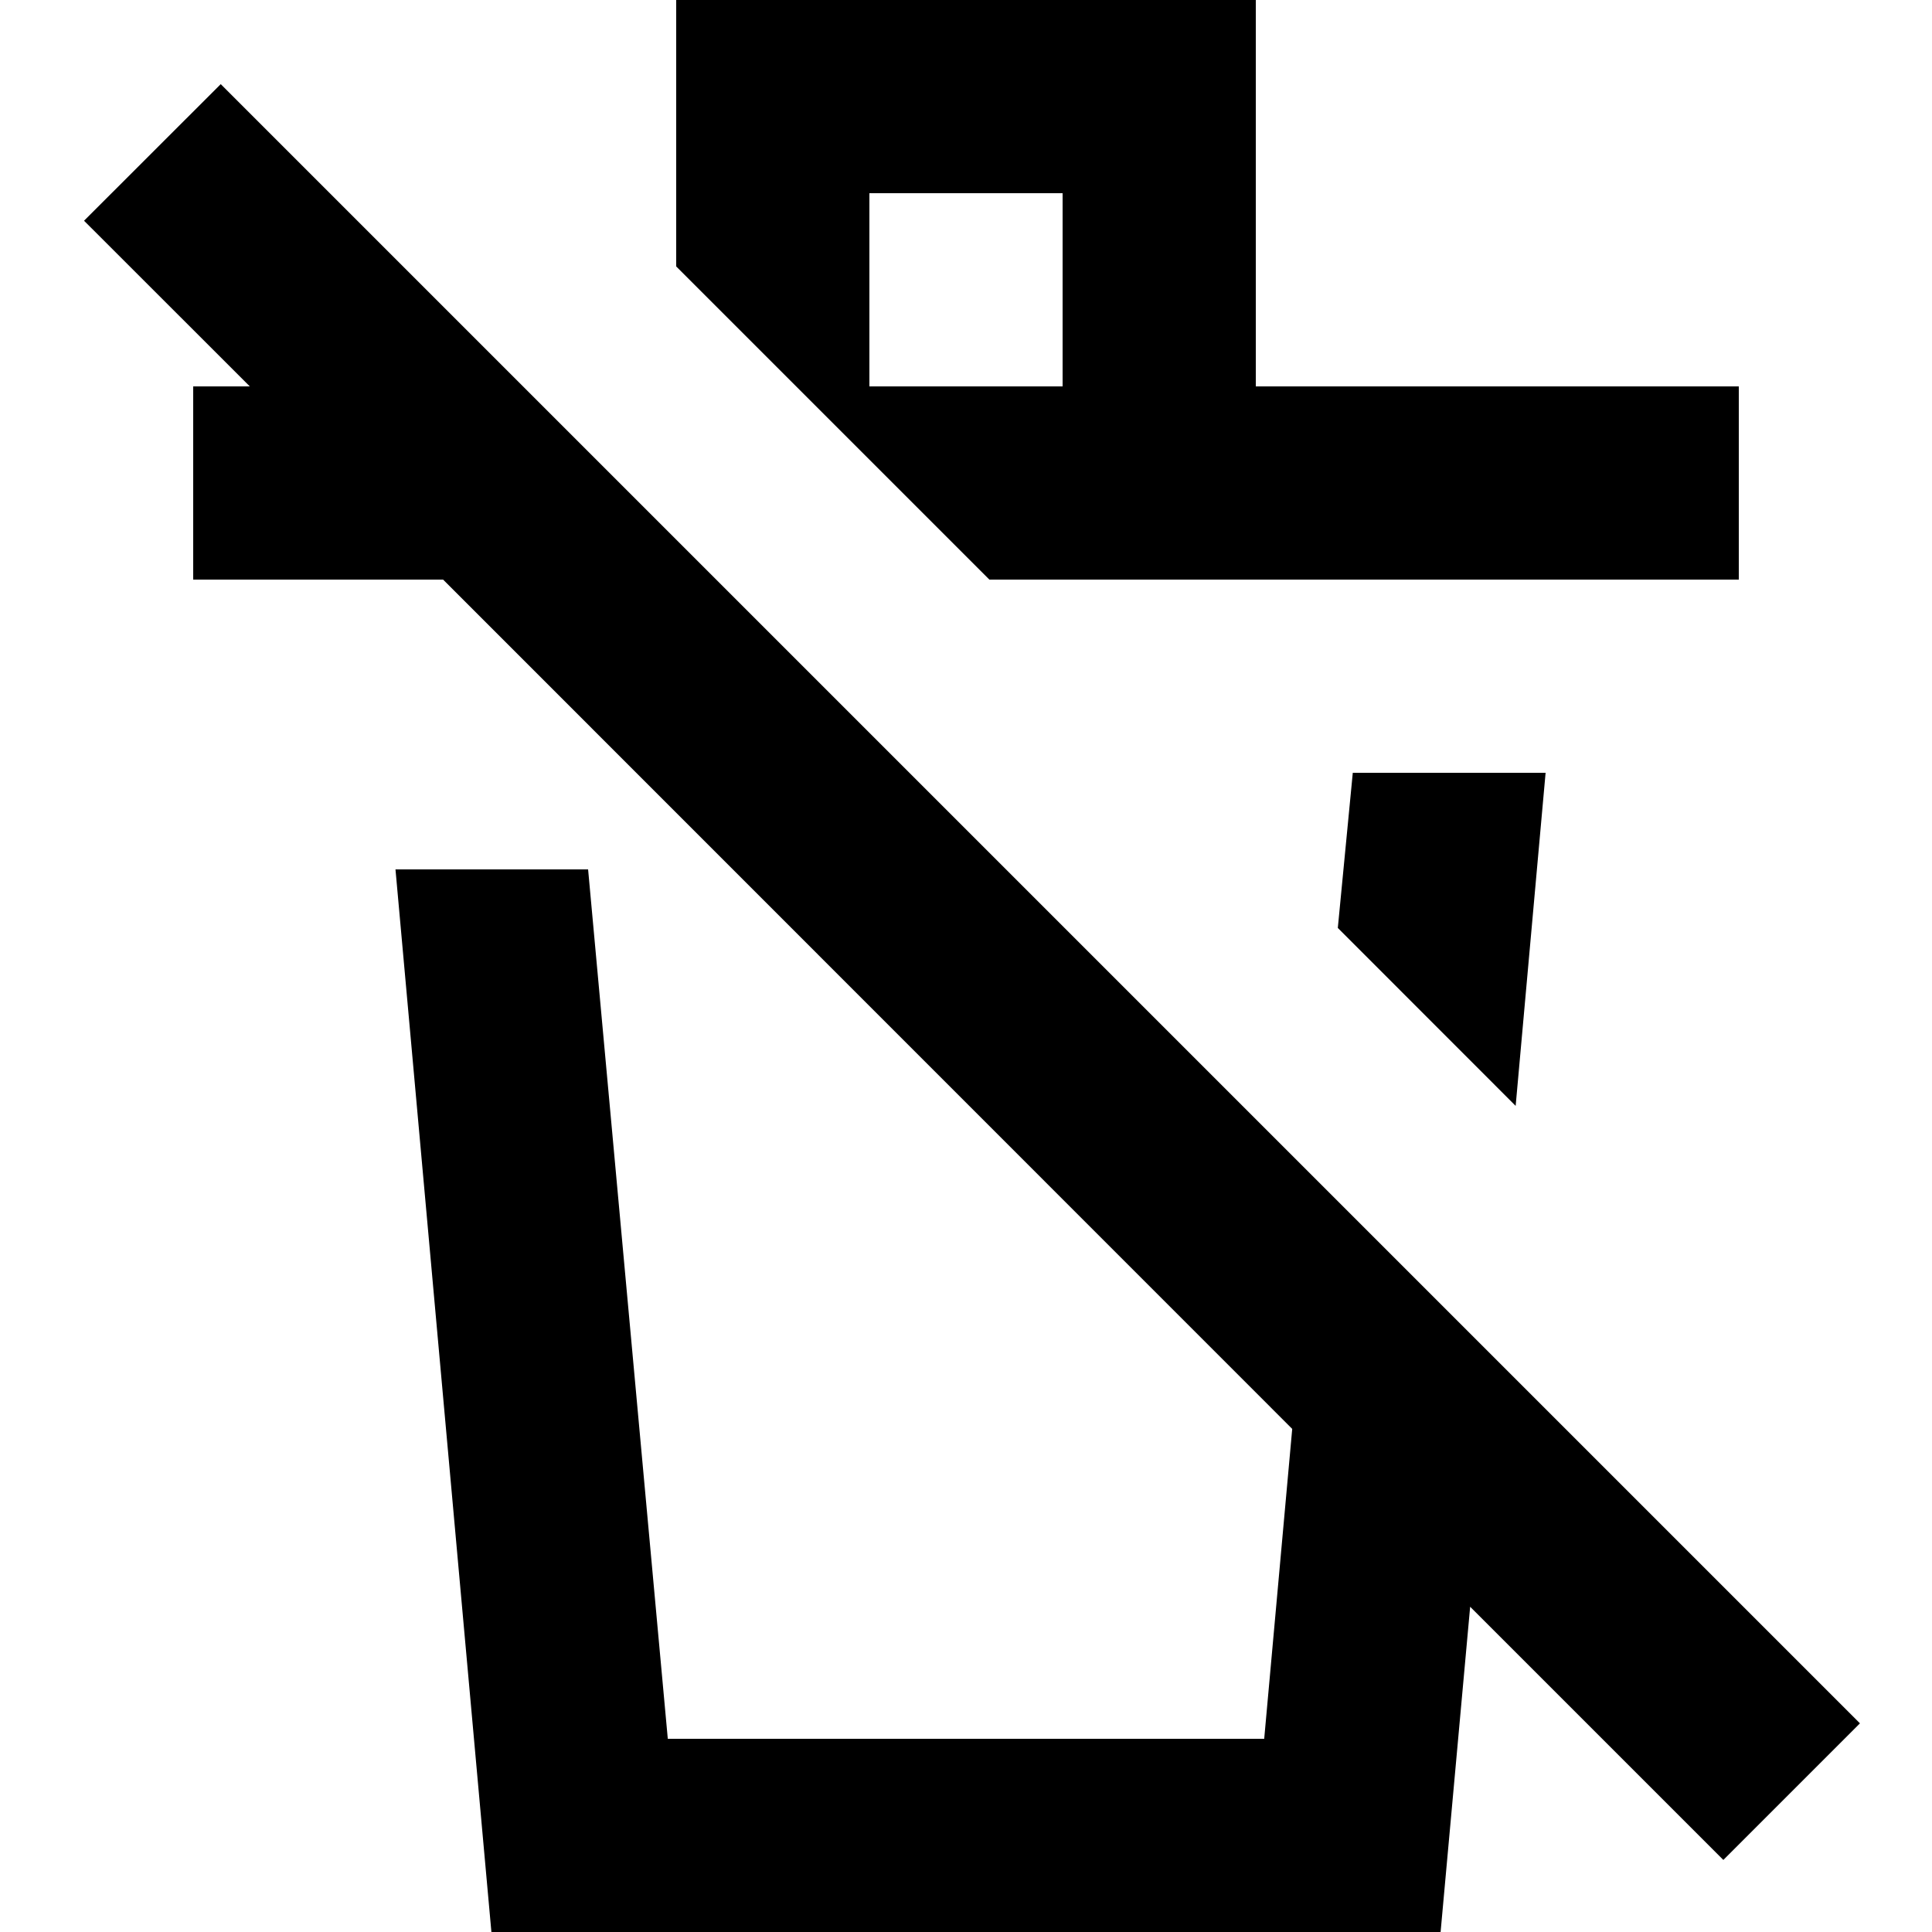
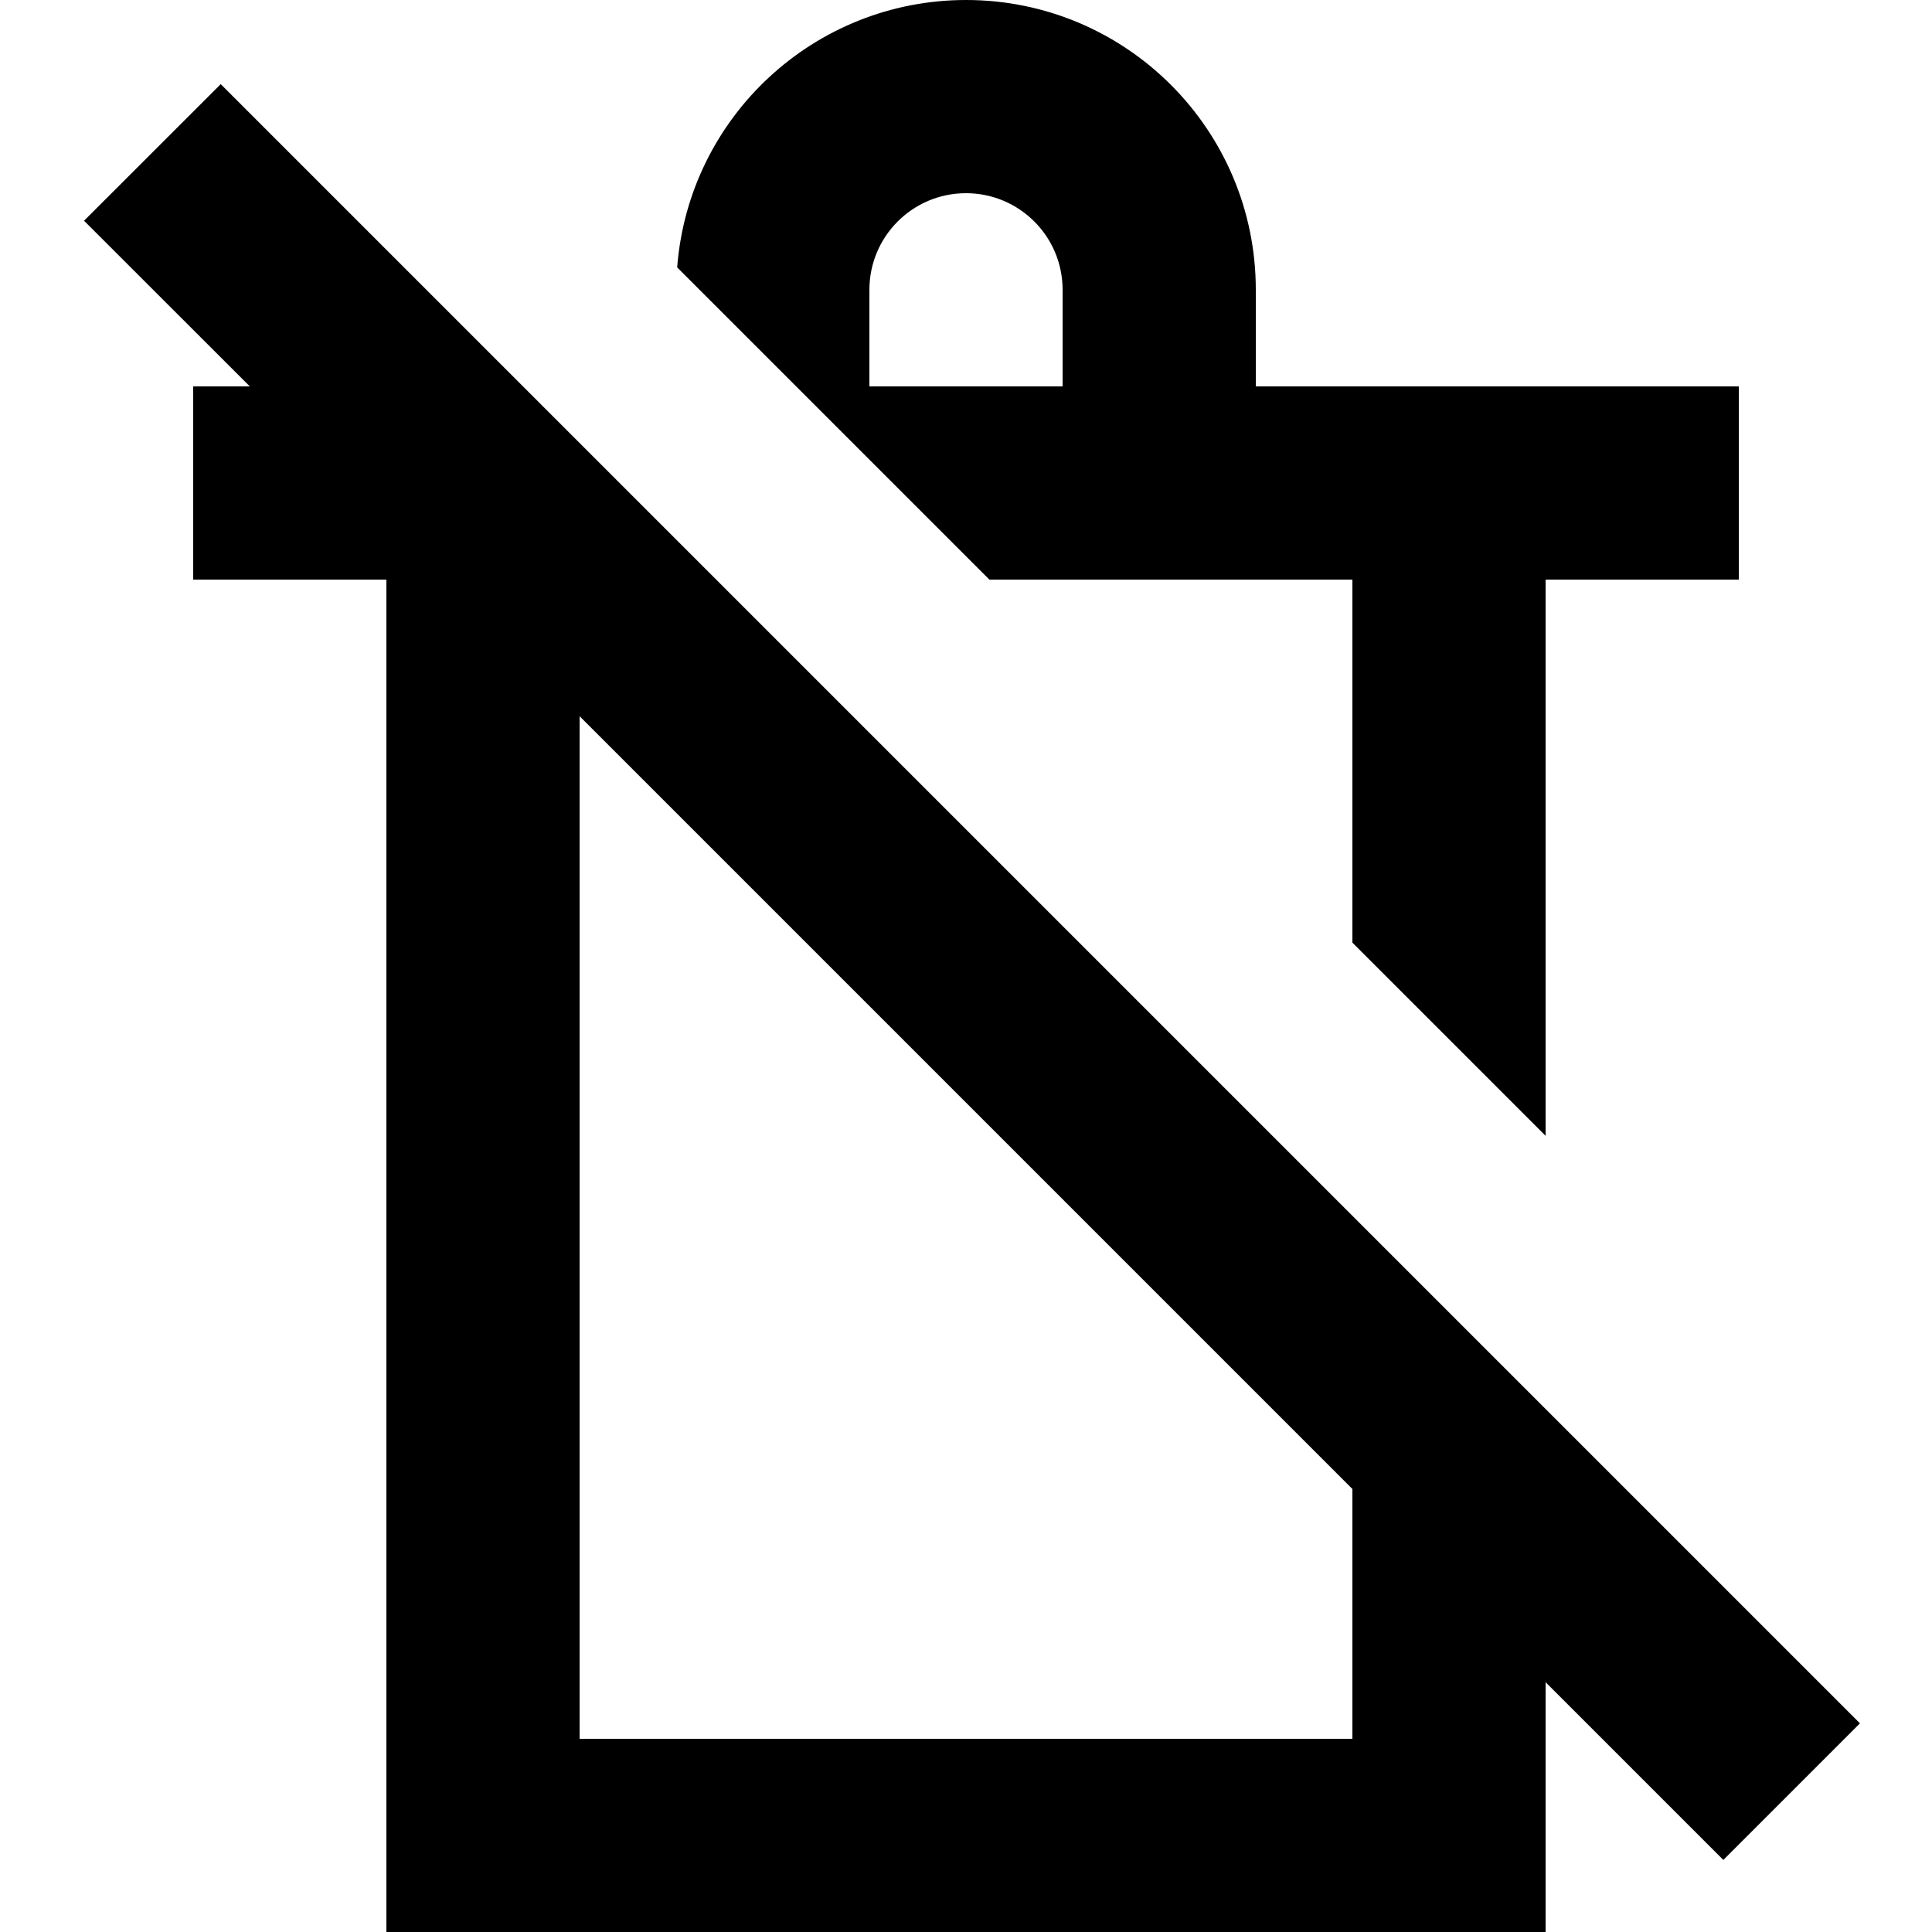
<svg xmlns="http://www.w3.org/2000/svg" width="20" height="20" viewBox="0 0 20 20">
-   <path d="m19.254 17.84-1.414 1.414-2.621-2.621L14.913 20H5.087L4.094 9h1.994l.825 9h6.174l.29-3.208L4.587 6H2V4h.586L.87 2.285 2.285.871 19.254 17.84ZM16 8l-.31 3.448-1.841-1.842L14.004 8H16Z" />
-   <path d="M13 4h5v2h-7.758L7 2.758V0h6v4ZM9 4h2V2H9v2Z" />
+   <path d="m19.254 17.84-1.414 1.414-1.84-1.84V20H4V6H2V4h.586L.87 2.285 2.285.871zM6 18h8v-2.586l-8-8zm4-18a3 3 0 0 1 3 3v1h5v2h-2v5.758l-2-2V6h-3.758L7.01 2.768A3 3 0 0 1 10 0m0 2a1 1 0 0 0-1 1v1h2V3a1 1 0 0 0-1-1" />
</svg>
